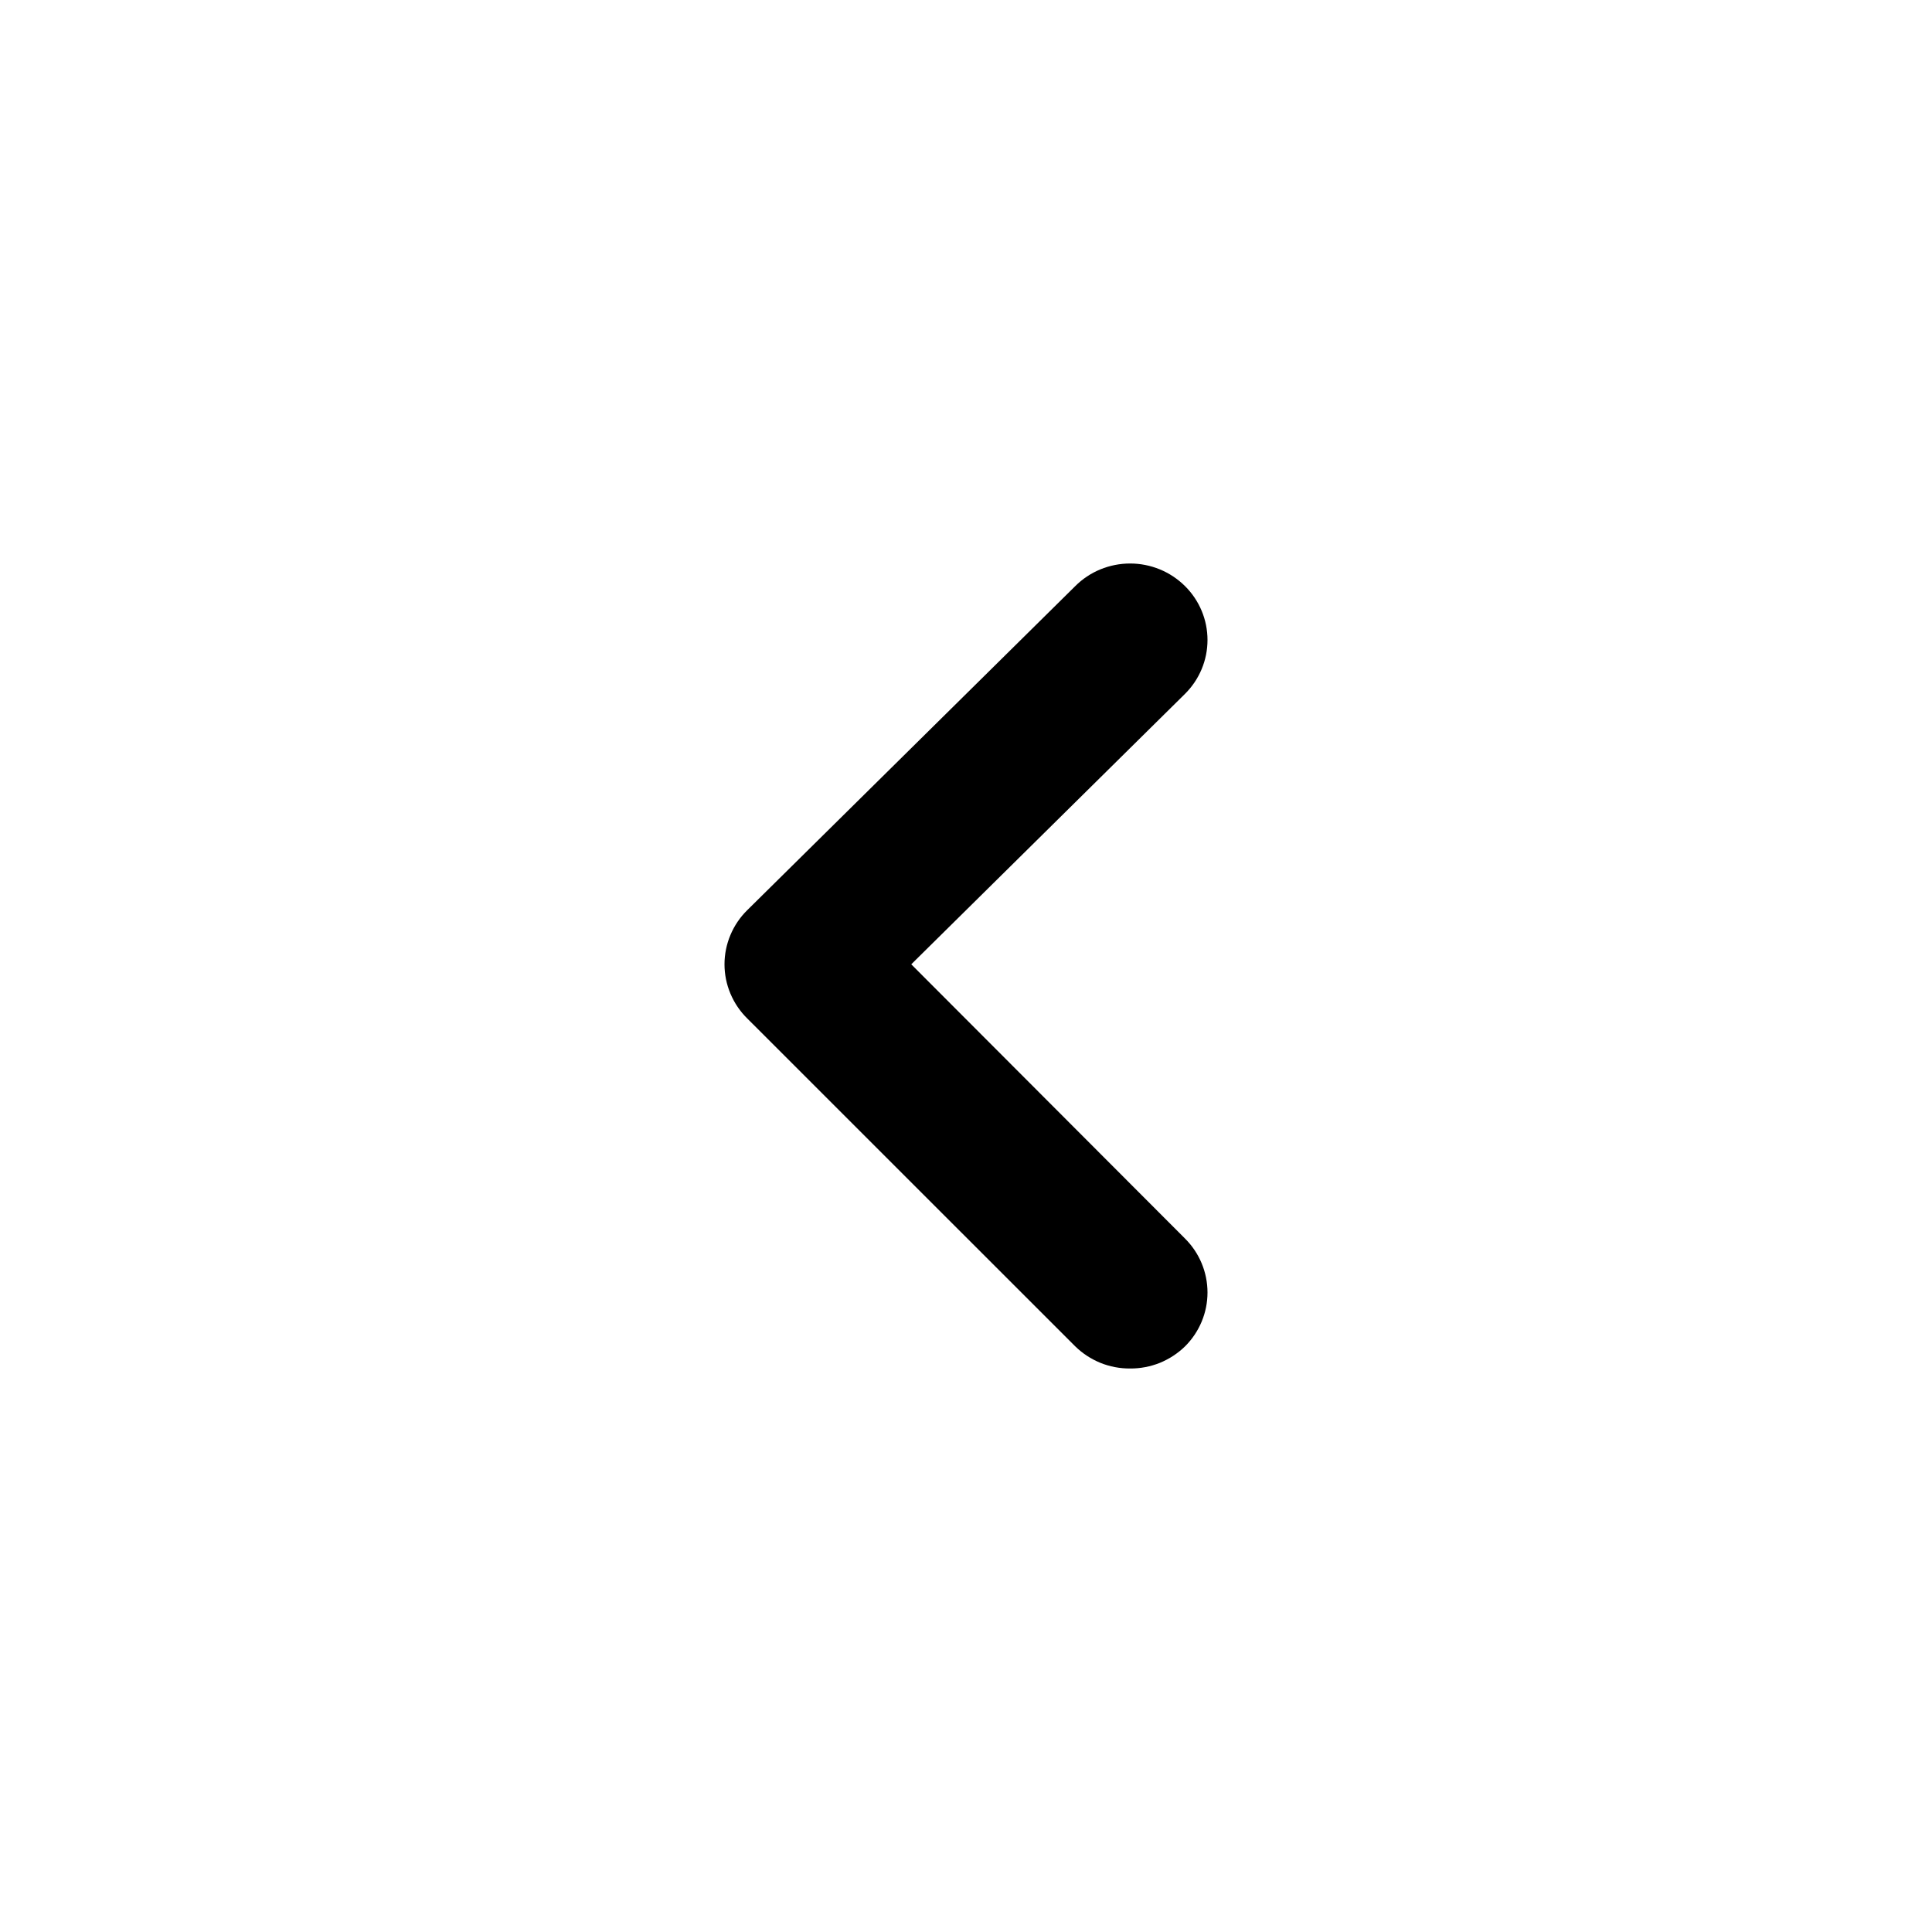
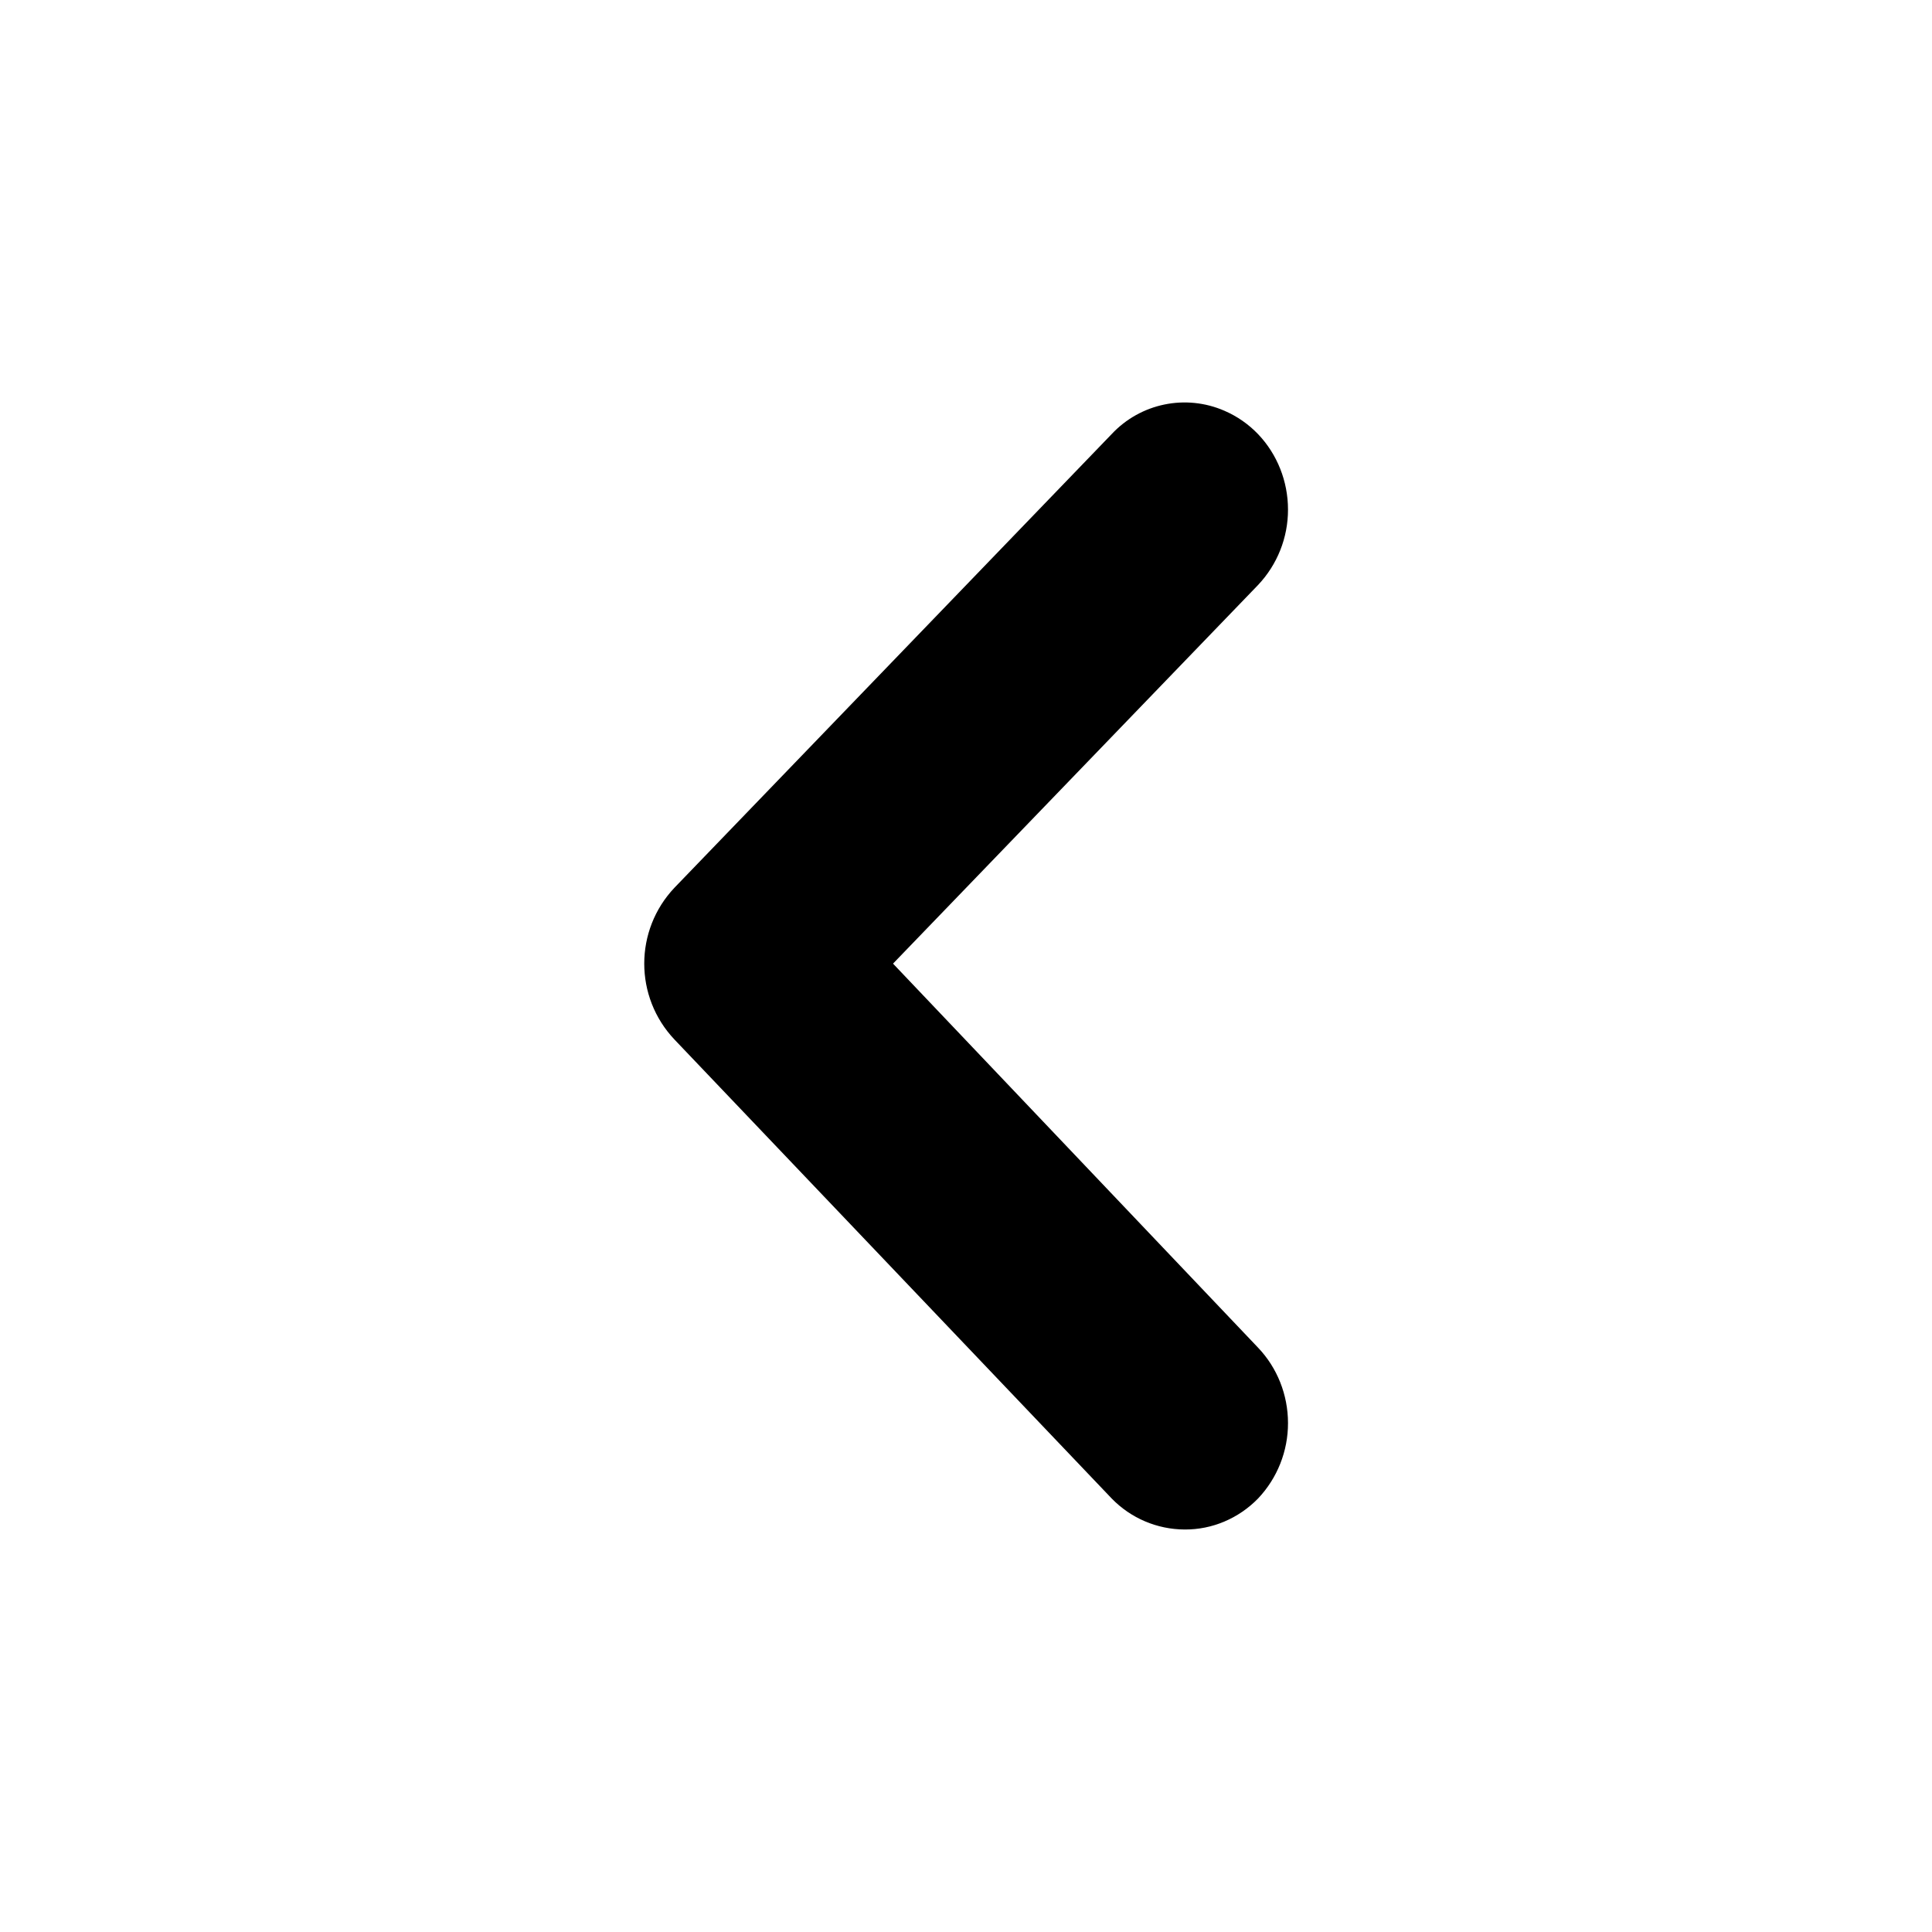
- <svg xmlns="http://www.w3.org/2000/svg" width="24" height="24" viewBox="0 0 24 24" fill="none">
-   <path d="M11.32 11.979L14.721 8.619C14.9 8.441 15 8.201 15 7.95C15 7.699 14.9 7.459 14.721 7.281C14.631 7.192 14.525 7.121 14.408 7.073C14.291 7.025 14.165 7 14.039 7C13.912 7 13.786 7.025 13.669 7.073C13.552 7.121 13.446 7.192 13.357 7.281L9.284 11.305C9.194 11.393 9.123 11.498 9.074 11.614C9.025 11.73 9 11.854 9 11.979C9 12.104 9.025 12.228 9.074 12.344C9.123 12.46 9.194 12.565 9.284 12.653L13.357 16.725C13.447 16.813 13.553 16.882 13.67 16.93C13.787 16.977 13.912 17.001 14.039 17C14.165 17.001 14.29 16.977 14.408 16.93C14.524 16.882 14.631 16.813 14.721 16.725C14.9 16.547 15 16.306 15 16.056C15 15.805 14.9 15.564 14.721 15.386L11.32 11.979Z" fill="currentColor" />
+ <svg xmlns="http://www.w3.org/2000/svg" width="24" height="24" fill="currentColor" viewBox="0 0 24 24">
+   <path d="m11.094 11.97 4.534-4.703A1.36 1.36 0 0 0 16 6.33c0-.351-.134-.688-.372-.937a1.28 1.28 0 0 0-.417-.29 1.24 1.24 0 0 0-1.402.29l-5.43 5.634a1.372 1.372 0 0 0 0 1.887l5.43 5.7a1.27 1.27 0 0 0 .909.386 1.24 1.24 0 0 0 .492-.099c.156-.066.298-.163.418-.286a1.36 1.36 0 0 0 .372-.937c0-.351-.134-.688-.372-.937l-4.534-4.77Z" />
</svg>
